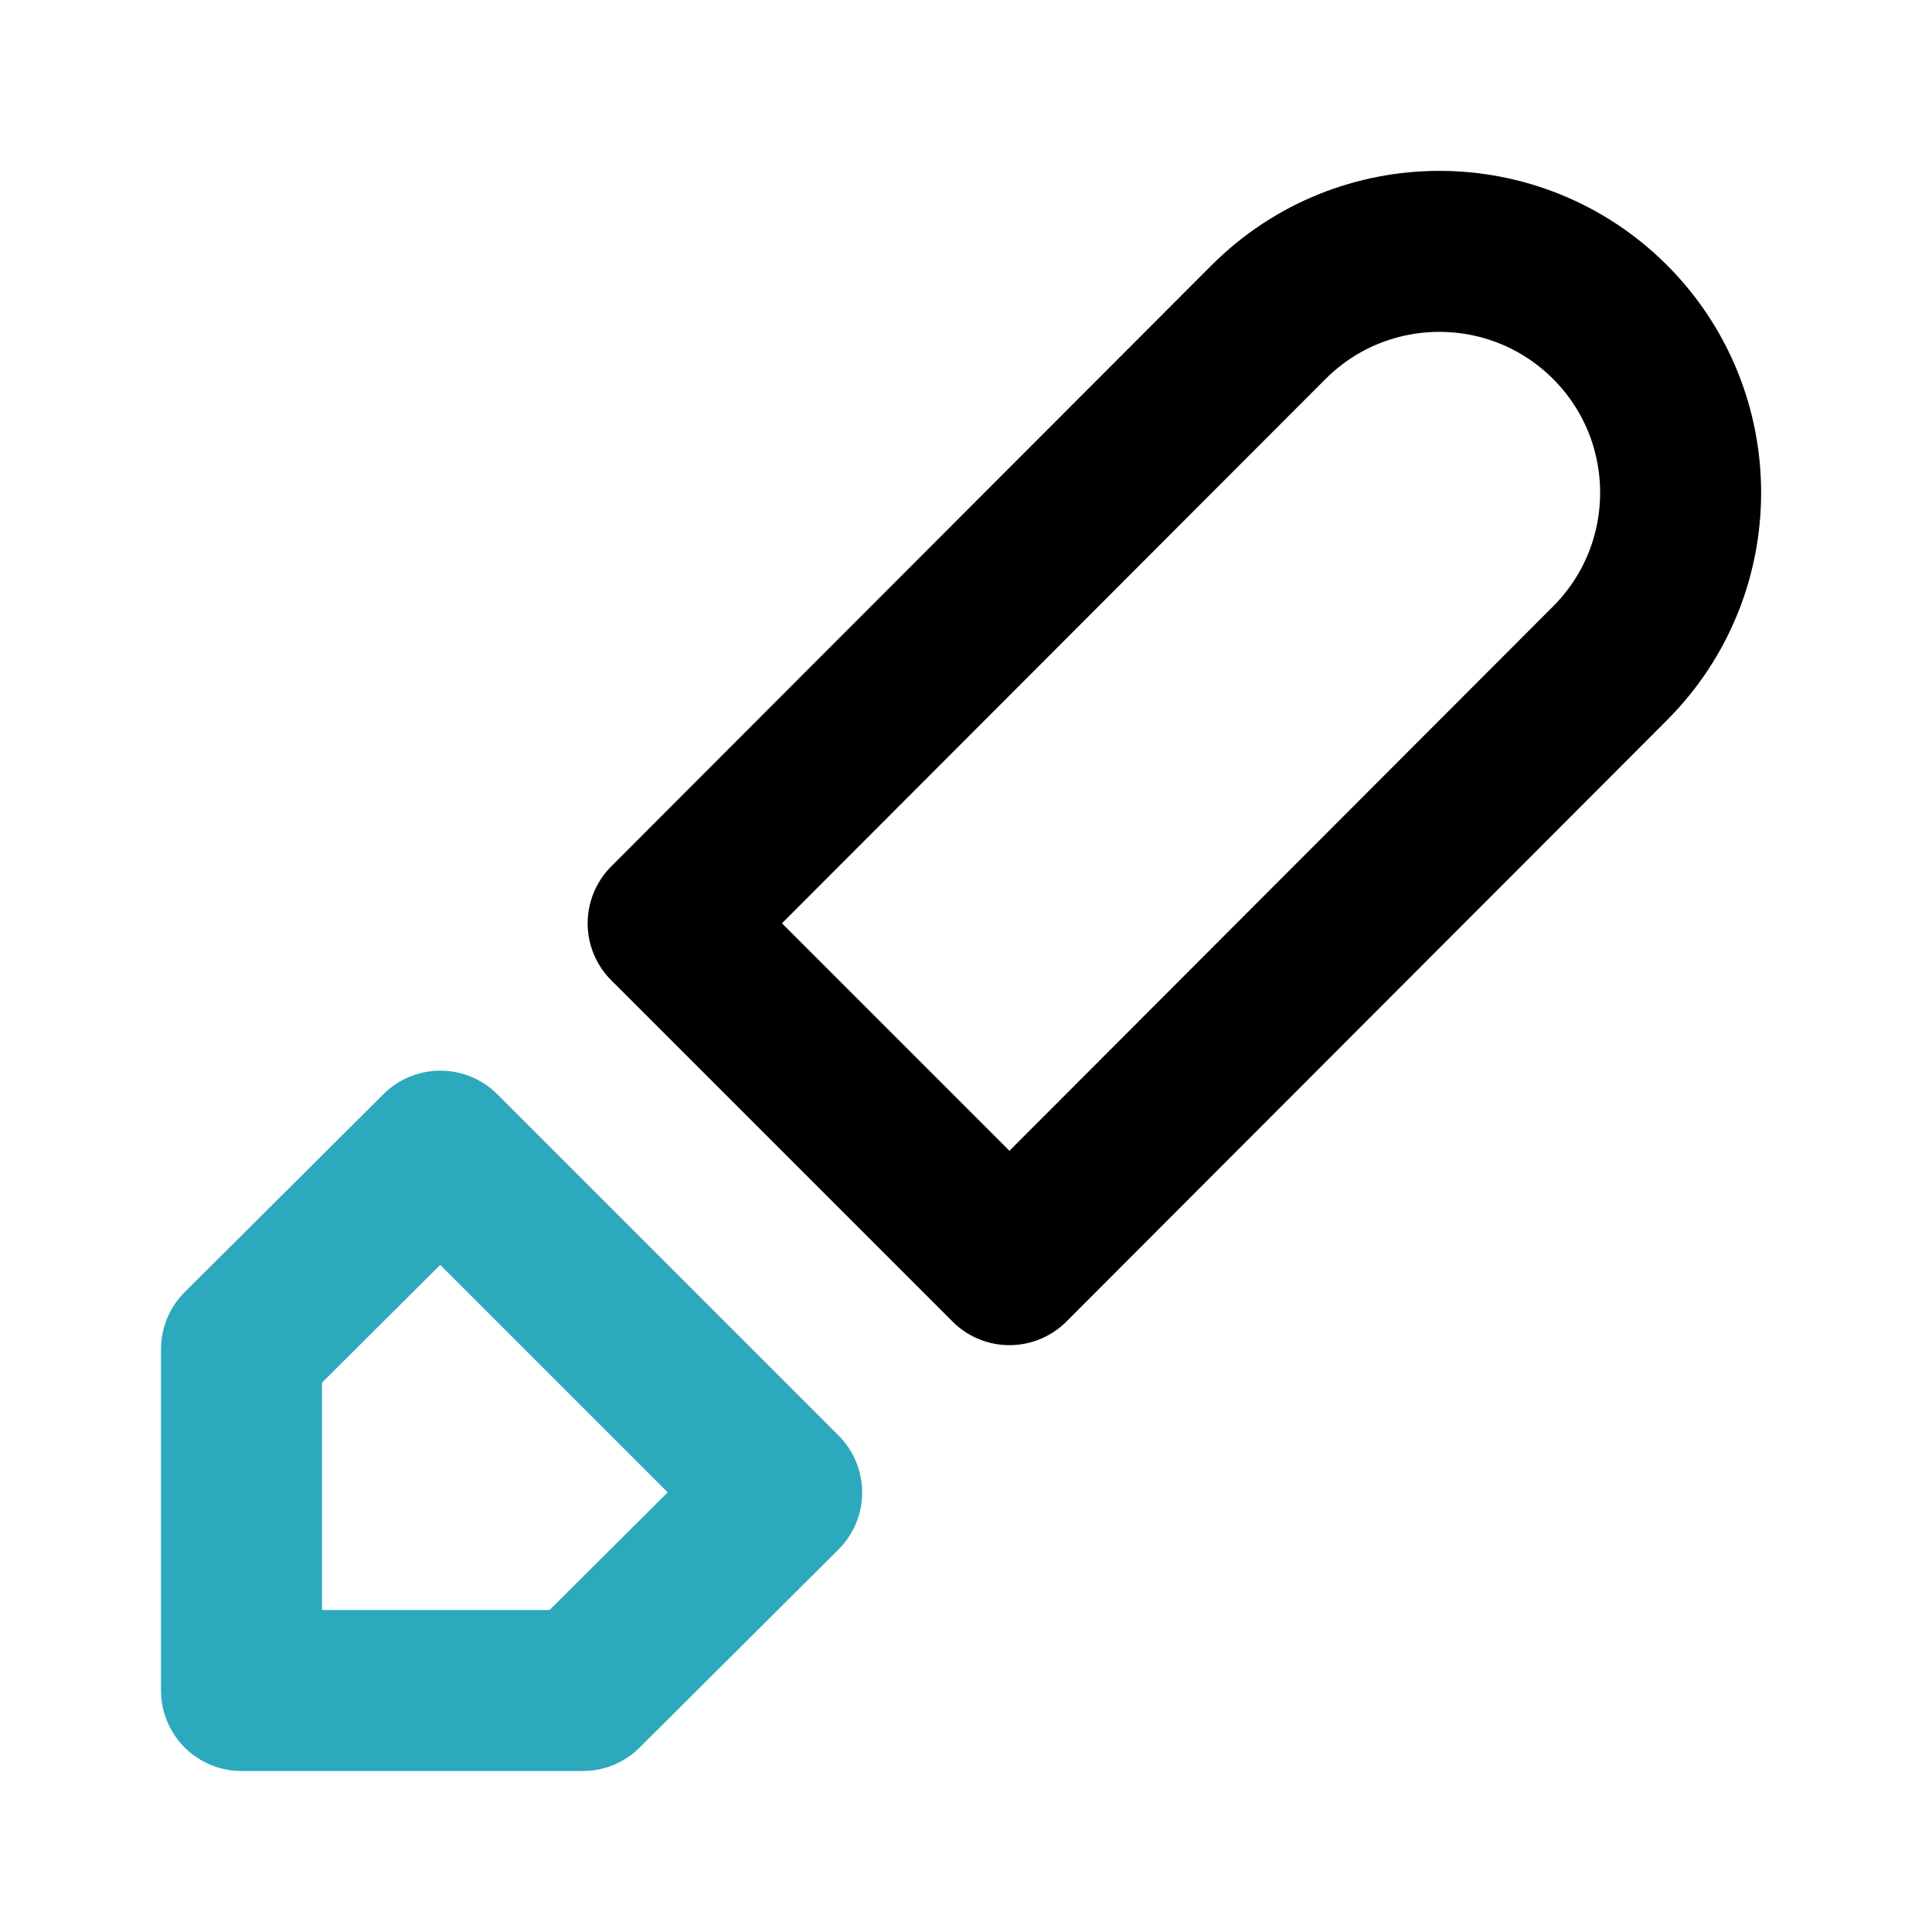
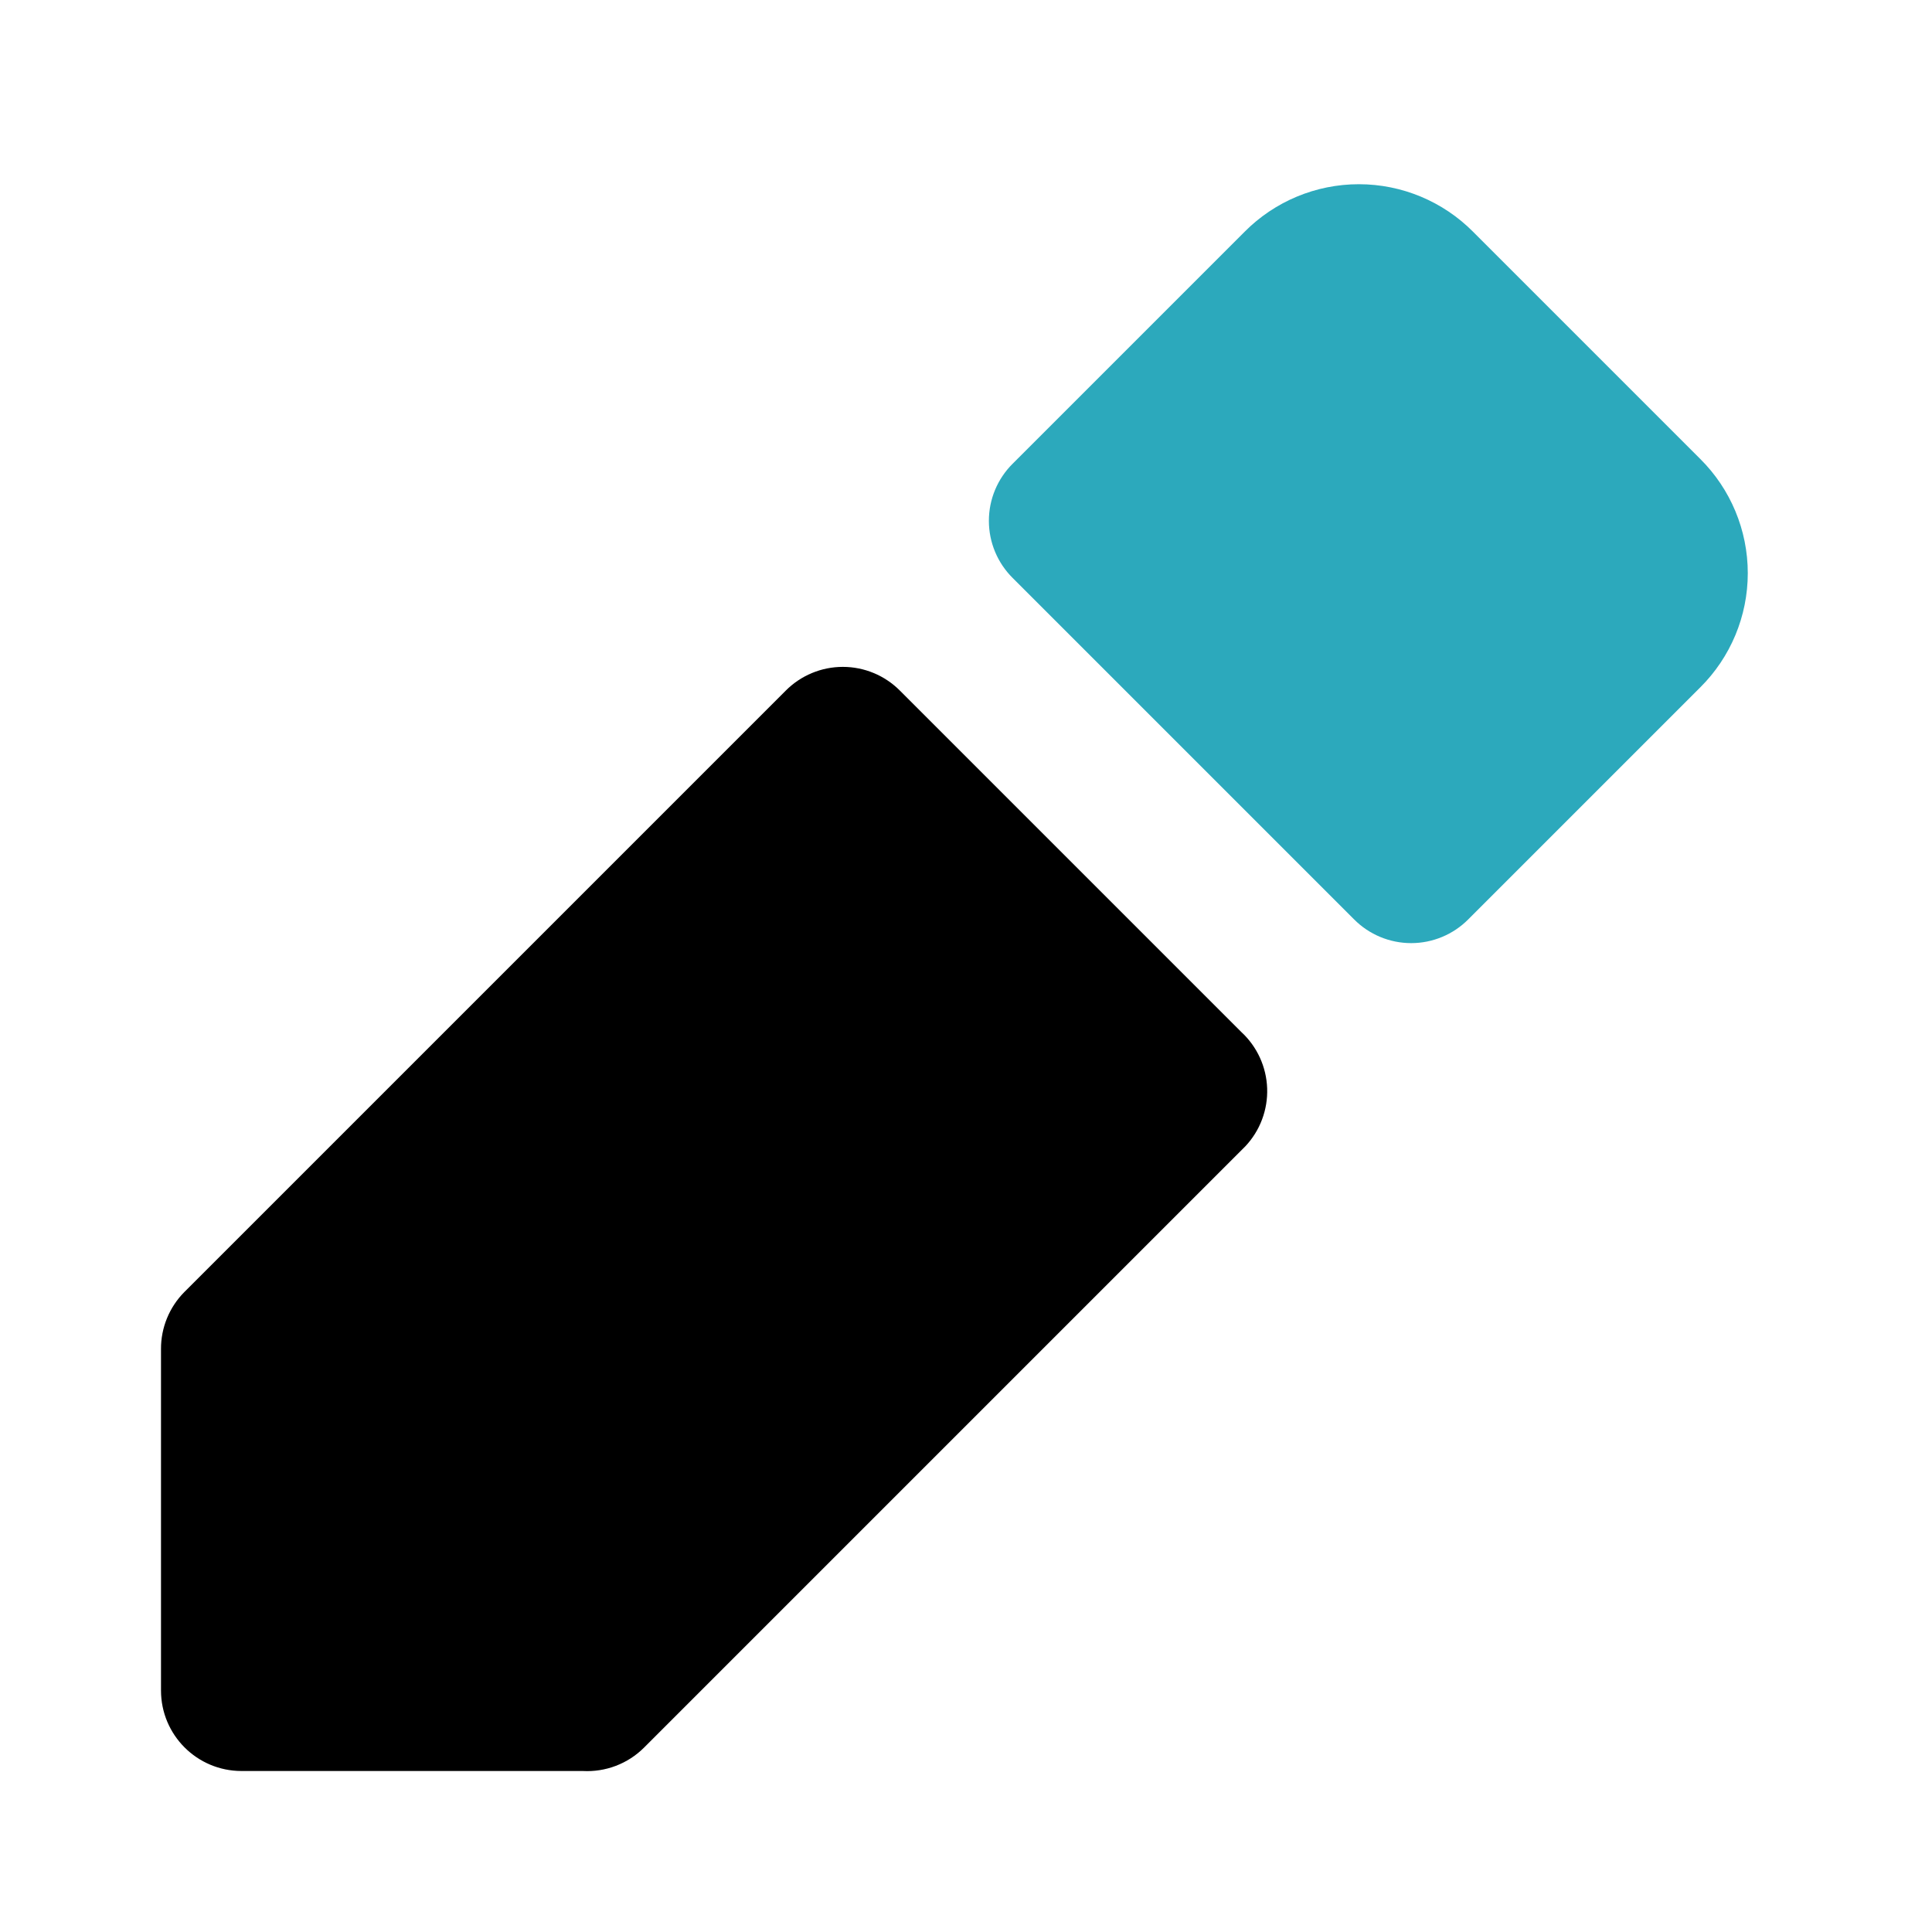
- <svg xmlns="http://www.w3.org/2000/svg" fill="#000000" width="800px" height="800px" viewBox="0 0 24 24" id="edit-alt-6" data-name="Line Color" class="icon line-color">
-   <polygon id="secondary" points="5.47 14.3 9.71 18.54 7.24 21 3 21 3 16.76 5.47 14.3" style="fill: none; stroke: rgb(44, 169, 188); stroke-linecap: round; stroke-linejoin: round; stroke-width: 2;" />
-   <path id="primary" d="M20,4h0a3,3,0,0,0-4.24,0L8.3,11.47l4.24,4.24L20,8.24A3,3,0,0,0,20,4Z" style="fill: none; stroke: rgb(0, 0, 0); stroke-linecap: round; stroke-linejoin: round; stroke-width: 2;" />
+ <svg xmlns="http://www.w3.org/2000/svg" fill="#000000" width="800px" height="800px" viewBox="0 0 24 24" id="edit-alt-2" data-name="Flat Color" class="icon flat-color">
+   <path id="secondary" d="M21.12,5.7,18.3,2.88a2,2,0,0,0-2.84,0L12.58,5.76a1,1,0,0,0,0,1.42l4.24,4.24a1,1,0,0,0,1.42,0l2.88-2.88A2,2,0,0,0,21.12,5.7Z" style="fill: rgb(44, 169, 188);" />
+   <path id="primary" d="M15.42,12.82,11.18,8.58a1,1,0,0,0-1.42,0L2.29,16.05a1,1,0,0,0-.29.71V21a1,1,0,0,0,1,1H7.24A1,1,0,0,0,8,21.71l7.47-7.47A1,1,0,0,0,15.42,12.82Z" style="fill: rgb(0, 0, 0);" />
</svg>
